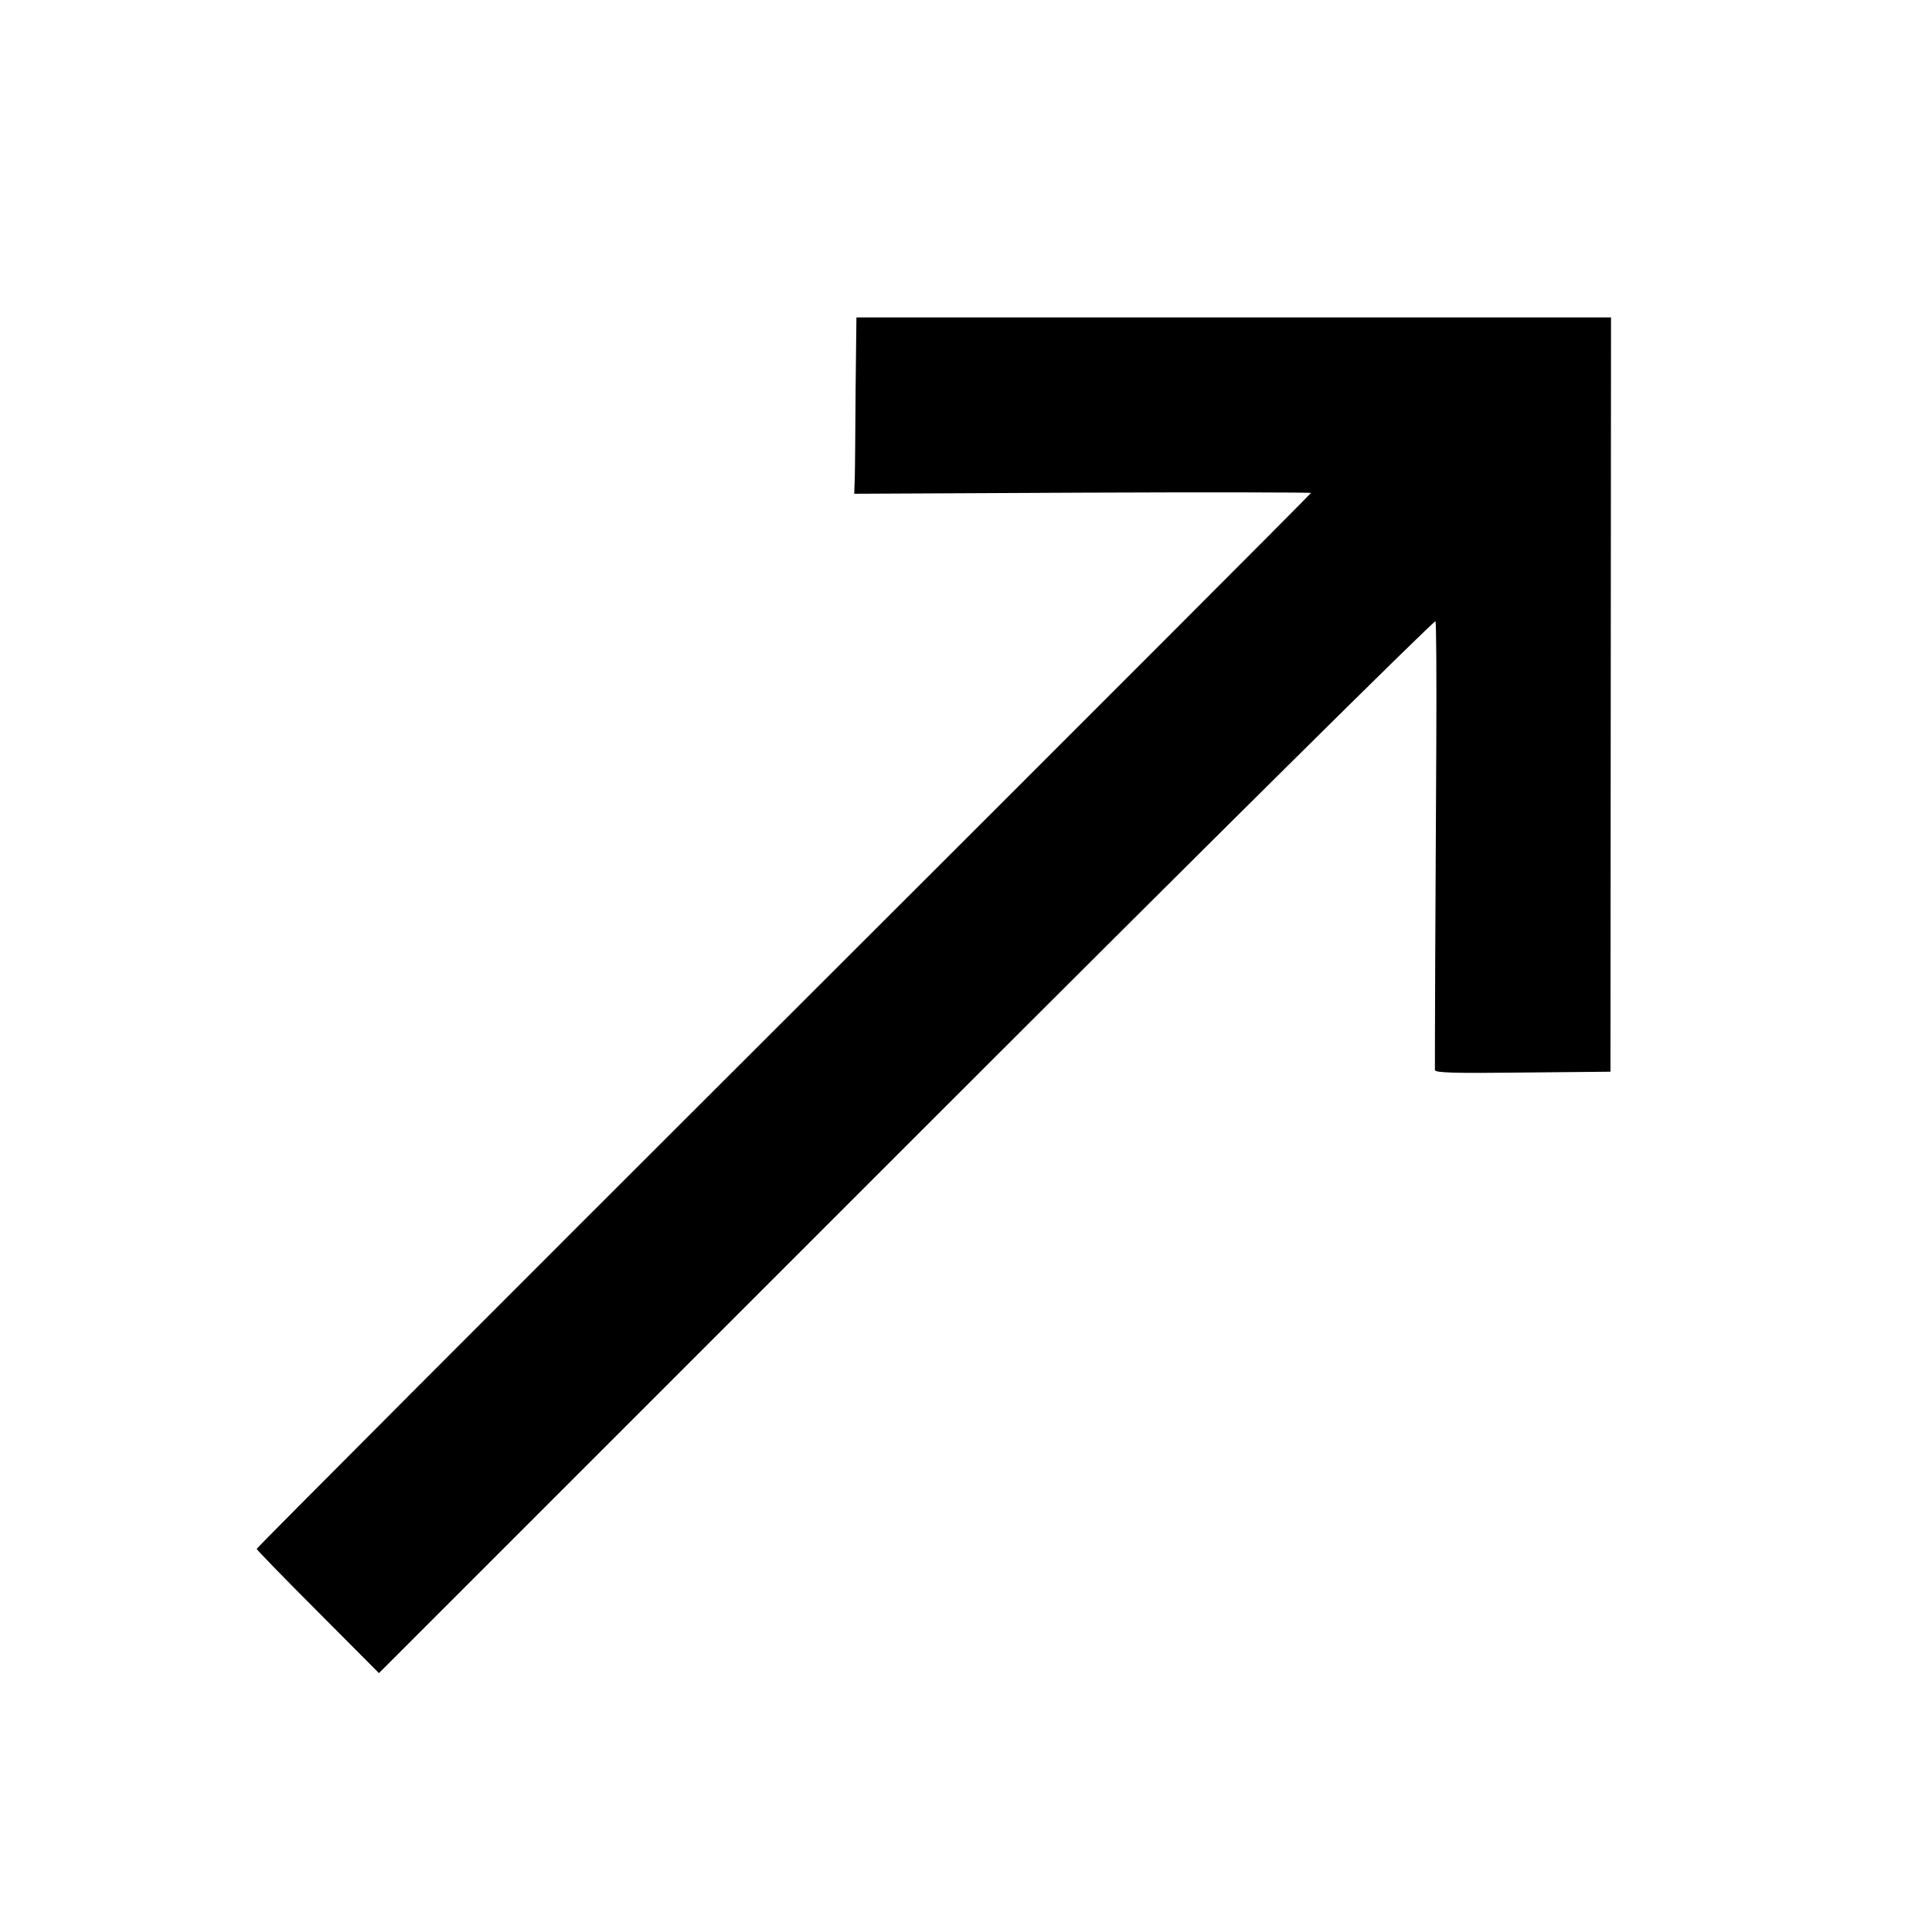
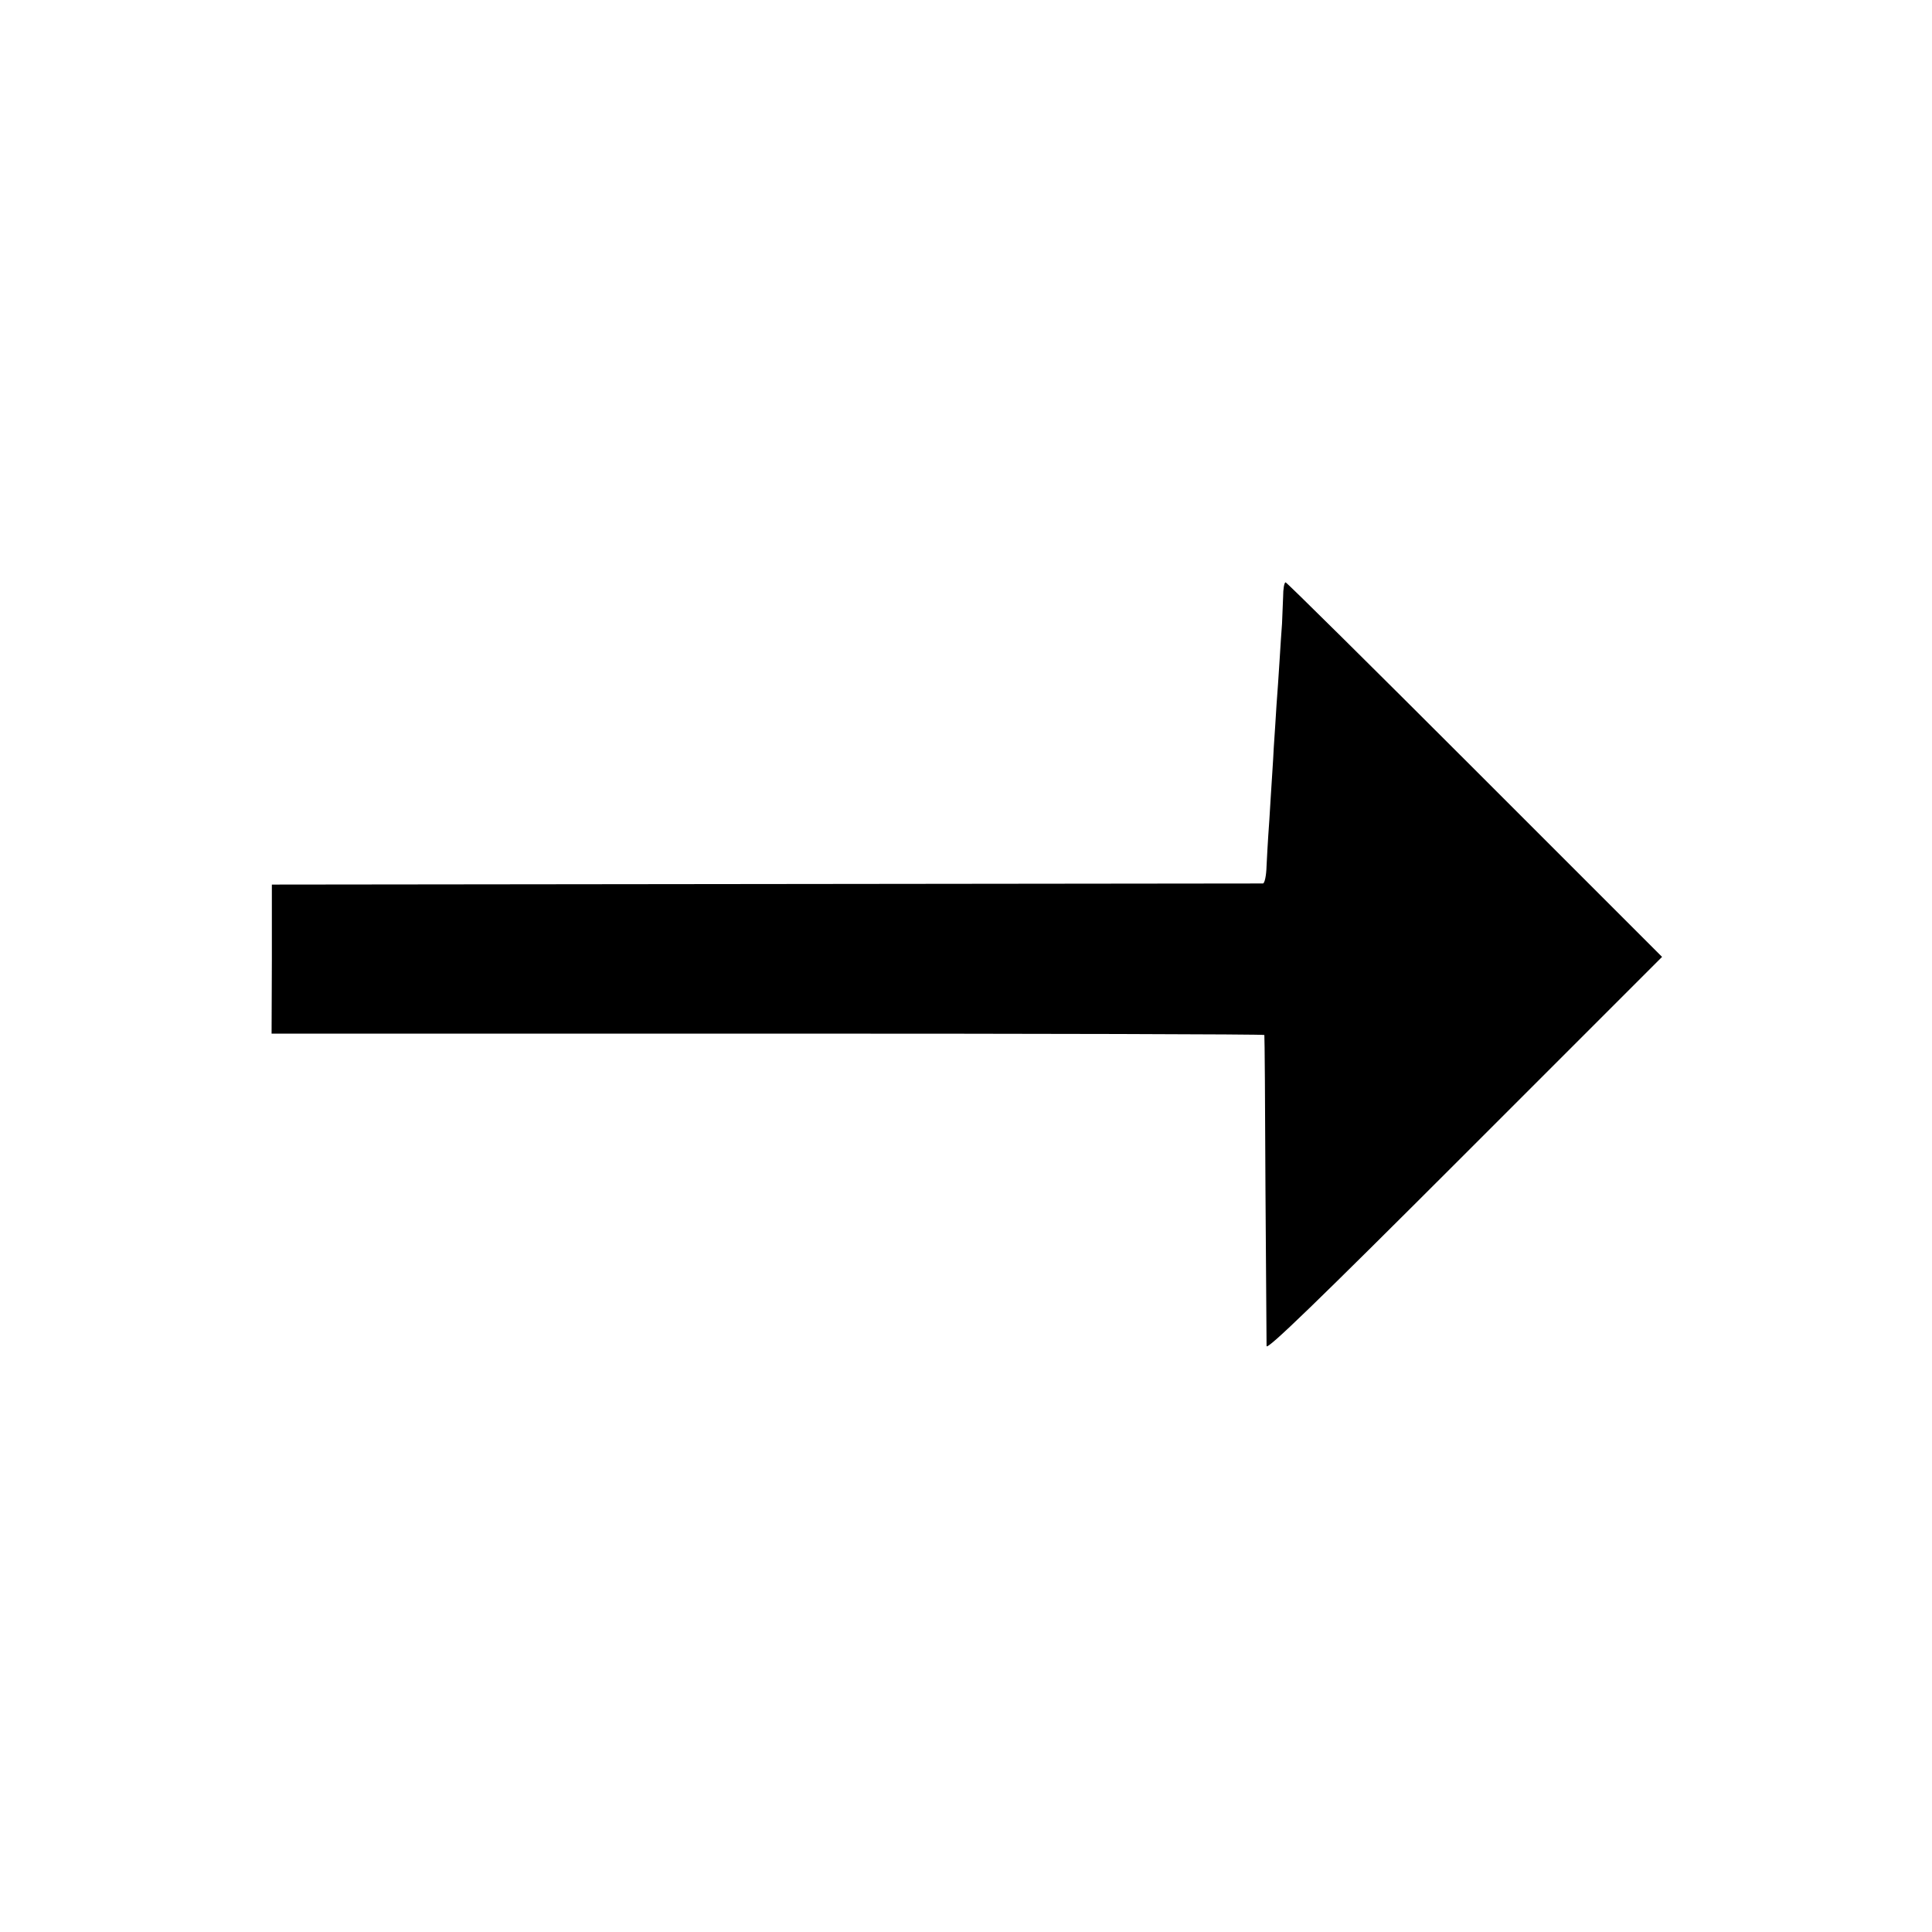
<svg xmlns="http://www.w3.org/2000/svg" version="1.0" width="700pt" height="700pt" viewBox="0 0 700 700" preserveAspectRatio="xMidYMid meet">
  <g transform="translate(0,700) scale(0.1,-0.1)" fill="#000000" stroke="none">
-     <path d="M3100 5588 c-1 -145 -2 -289 -3 -320 l-2 -57 828 4 c455 2 827 1 827 -1 0 -3 -859 -863 -1910 -1912 -1051 -1049 -1910 -1910 -1910 -1914 0 -3 100 -106 222 -228 l221 -222 1912 1912 c1127 1127 1914 1906 1916 1899 3 -8 4 -203 3 -434 -1 -231 -3 -591 -4 -800 -1 -209 -1 -386 -1 -392 1 -10 72 -12 319 -9 l317 3 1 1366 1 1367 -1367 0 -1367 0 -3 -262z" />
+     <path d="M4649 4838 c-1 -29 -3 -73 -4 -98 -2 -25 -6 -85 -9 -135 -3 -49 -8 -121 -11 -160 -2 -38 -7 -108 -10 -155 -2 -47 -8 -128 -11 -180 -3 -52 -7 -115 -9 -140 -2 -25 -4 -73 -6 -107 -1 -37 -7 -63 -13 -64 -6 0 -816 -1 -1801 -2 l-1790 -2 0 -270 -1 -270 1798 0 c989 0 1799 -2 1799 -5 1 -3 3 -252 4 -555 2 -302 4 -560 4 -572 1 -16 178 155 717 694 l716 716 -679 679 c-373 373 -681 678 -685 678 -5 0 -9 -24 -9 -52z" />
  </g>
</svg>
